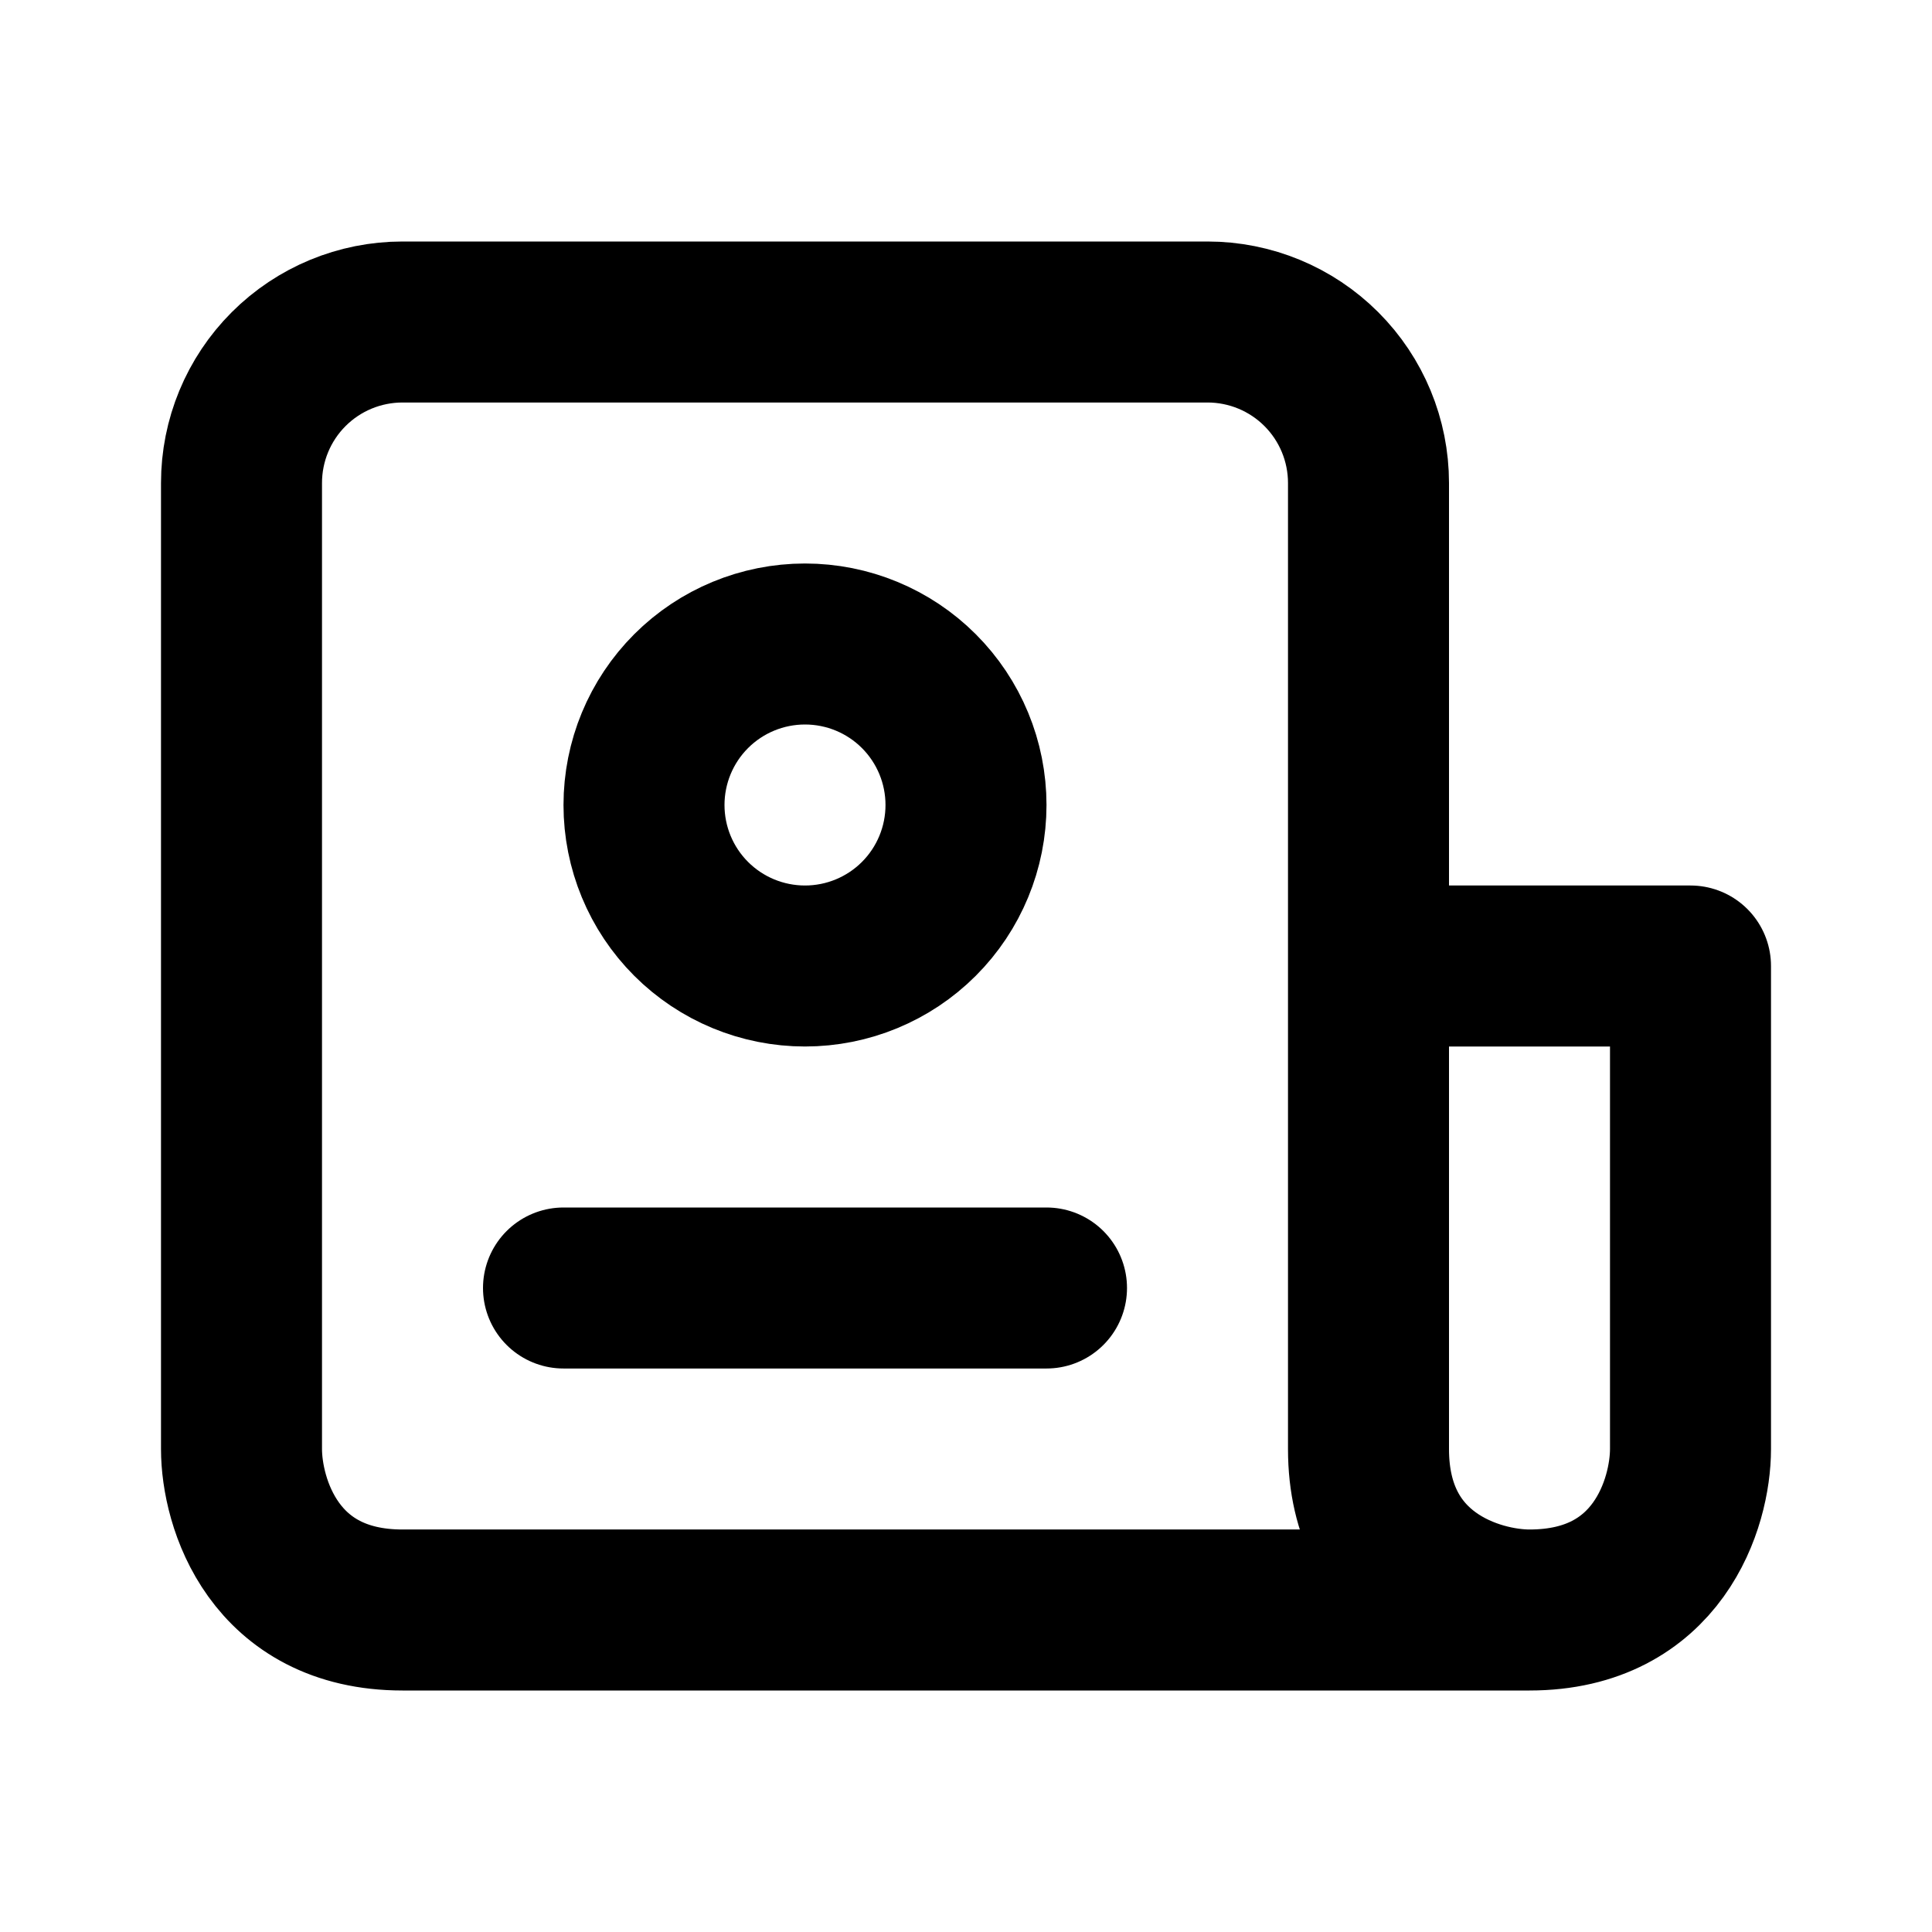
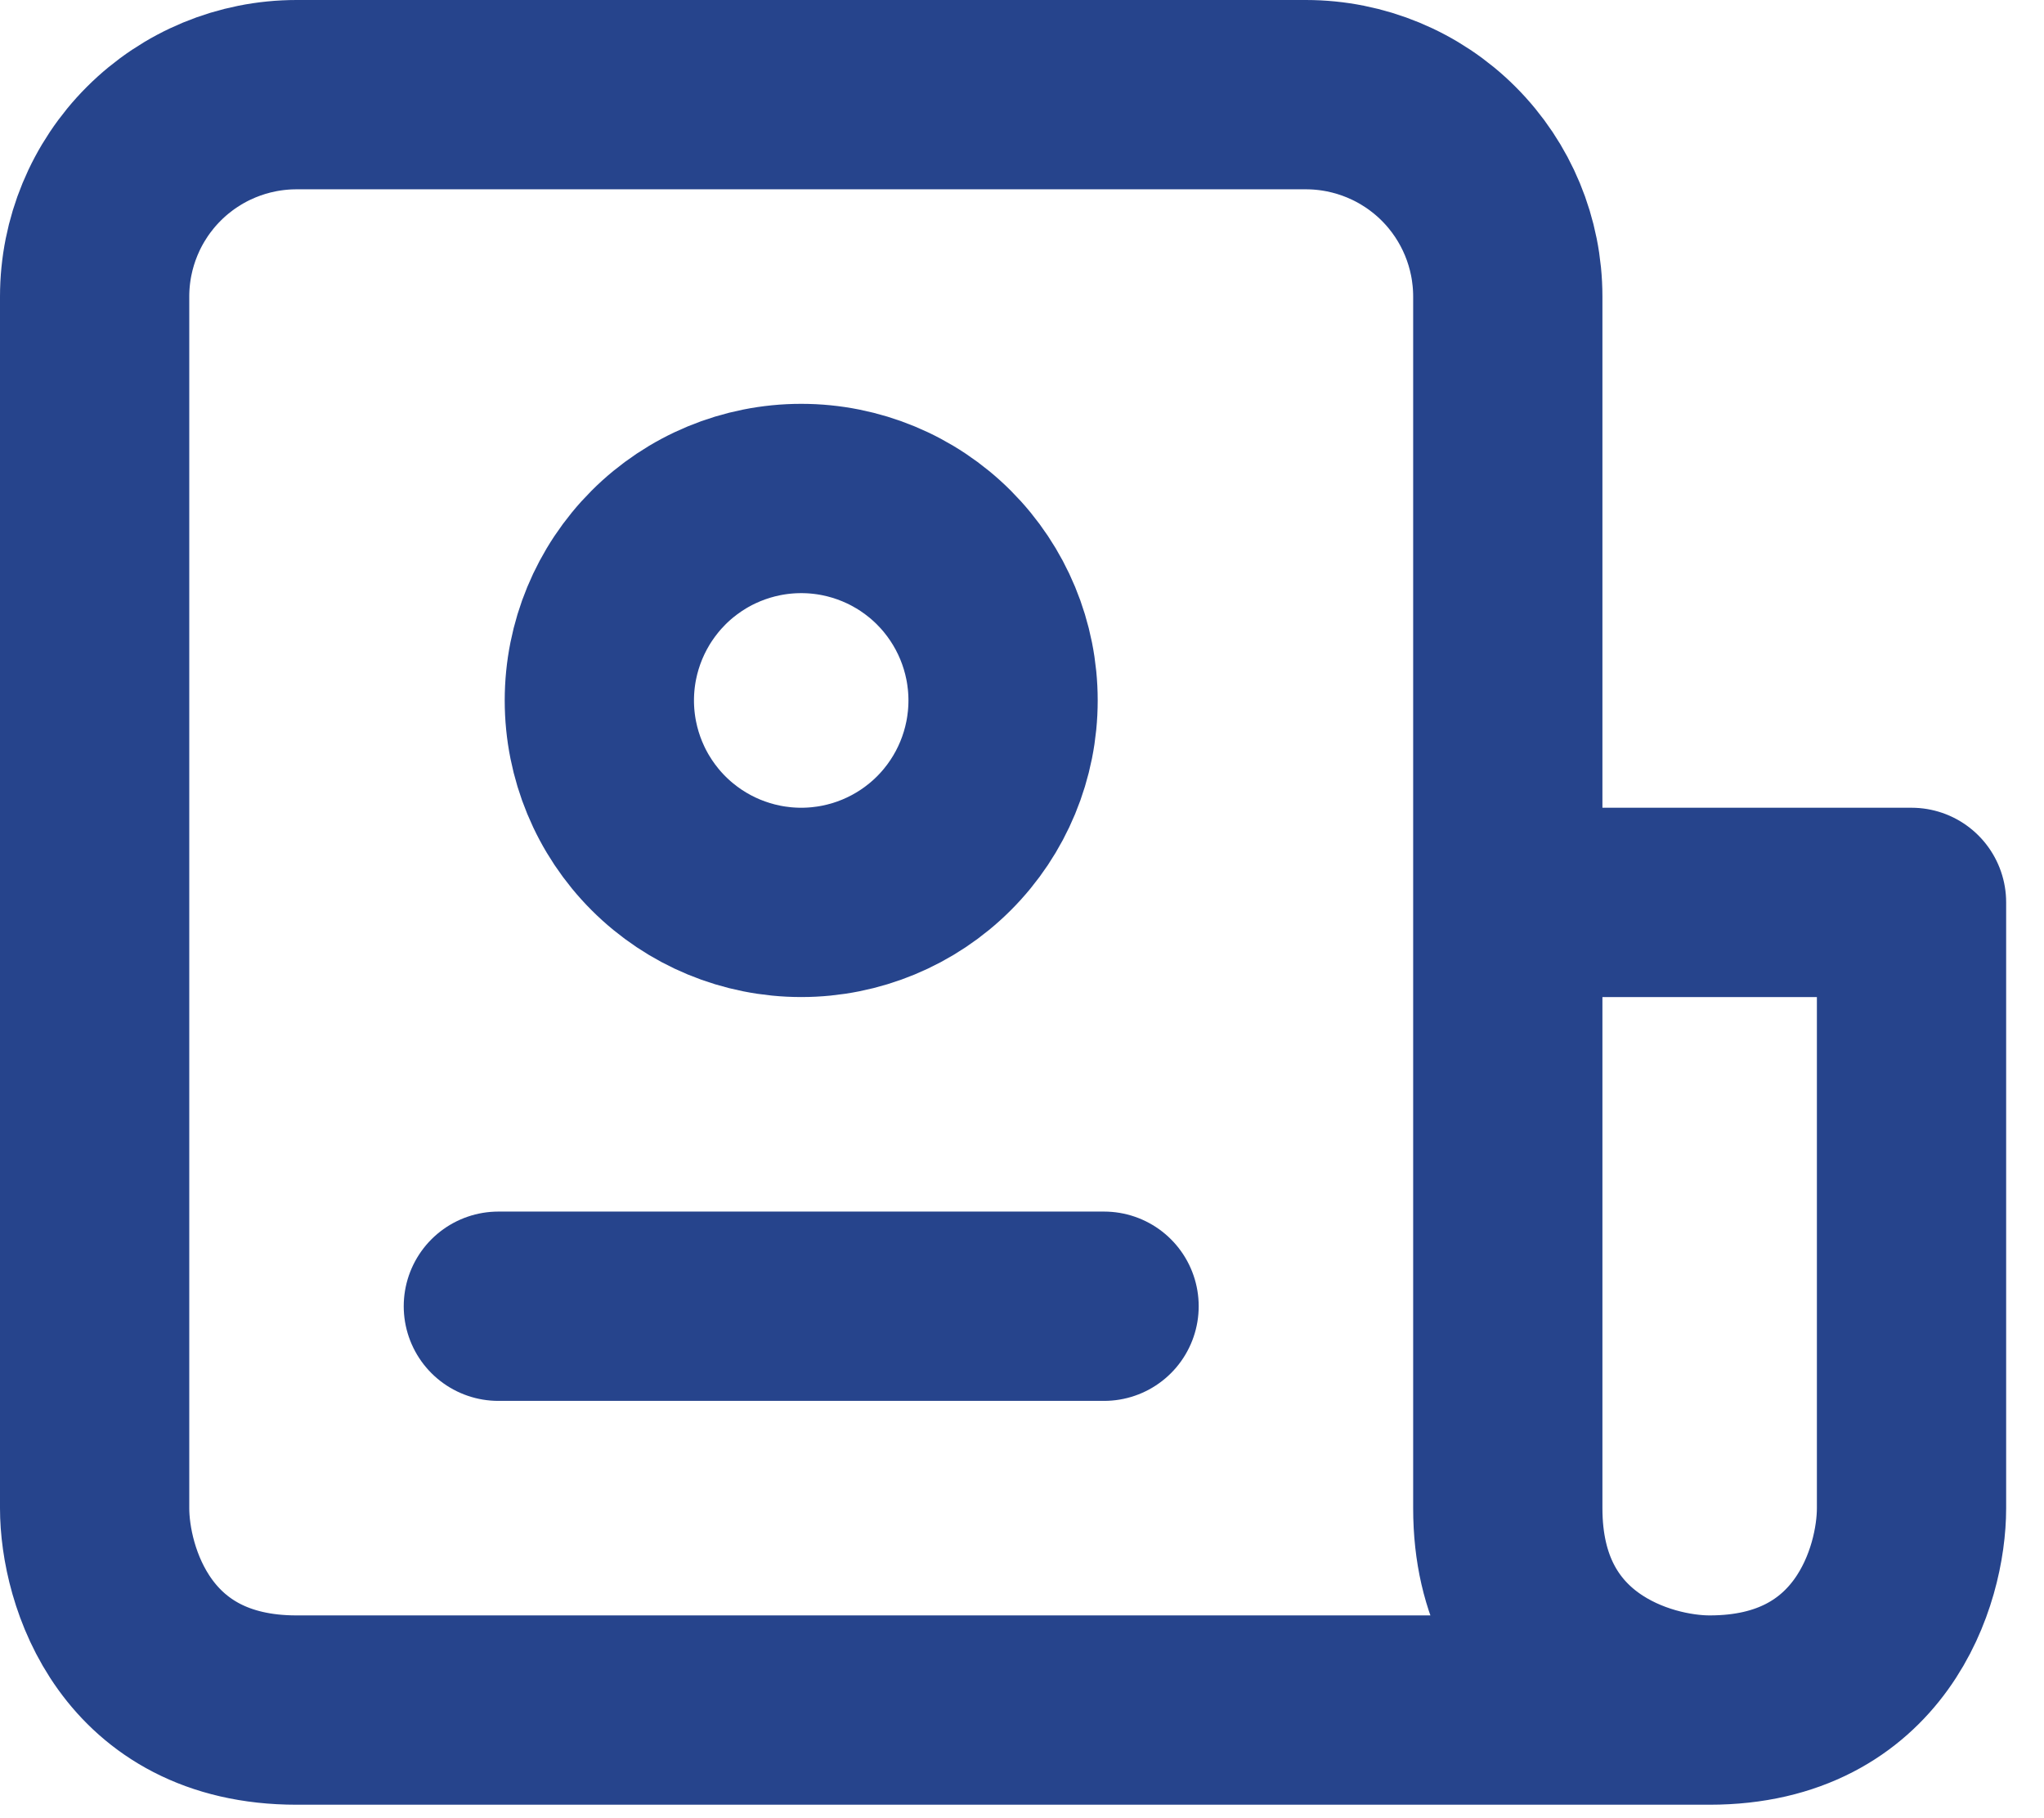
- <svg xmlns="http://www.w3.org/2000/svg" width="30" height="30" viewBox="0 0 30 30" fill="none">
-   <path d="M23.75 25H6.25C4.25 25 3.75 23.334 3.75 22.5V7.5C3.75 6.837 4.013 6.201 4.482 5.732C4.951 5.263 5.587 5 6.25 5H18.75C19.413 5 20.049 5.263 20.518 5.732C20.987 6.201 21.25 6.837 21.25 7.5V15M23.75 25C22.916 25 21.25 24.5 21.25 22.5V15M23.75 25C25.75 25 26.25 23.334 26.25 22.5V15H21.25" stroke="currentColor" stroke-width="2.5" stroke-linecap="round" stroke-linejoin="round" />
-   <path d="M8.75 20H16.25M15 12.5C15 13.163 14.737 13.799 14.268 14.268C13.799 14.737 13.163 15 12.5 15C11.837 15 11.201 14.737 10.732 14.268C10.263 13.799 10 13.163 10 12.5C10 11.837 10.263 11.201 10.732 10.732C11.201 10.263 11.837 10 12.5 10C13.163 10 13.799 10.263 14.268 10.732C14.737 11.201 15 11.837 15 12.5Z" stroke="currentColor" stroke-width="2.5" stroke-linecap="round" stroke-linejoin="round" />
+ <svg xmlns="http://www.w3.org/2000/svg" width="27" height="24" viewBox="0 0 27 24" fill="none">
+   <path d="M22.583 22.583H3.917C1.783 22.583 1.25 20.806 1.25 19.917V3.917C1.25 3.209 1.531 2.531 2.031 2.031C2.531 1.531 3.209 1.25 3.917 1.25H17.25C17.957 1.25 18.636 1.531 19.136 2.031C19.636 2.531 19.917 3.209 19.917 3.917V11.917M22.583 22.583C21.694 22.583 19.917 22.05 19.917 19.917V11.917M22.583 22.583C24.717 22.583 25.25 20.806 25.25 19.917V11.917H19.917" stroke="#26448C" stroke-width="2.5" stroke-linecap="round" stroke-linejoin="round" />
+   <path d="M6.583 17.25H14.584M13.25 9.25C13.25 9.957 12.969 10.636 12.469 11.136C11.969 11.636 11.291 11.917 10.584 11.917C9.876 11.917 9.198 11.636 8.698 11.136C8.198 10.636 7.917 9.957 7.917 9.25C7.917 8.543 8.198 7.865 8.698 7.364C9.198 6.864 9.876 6.583 10.584 6.583C11.291 6.583 11.969 6.864 12.469 7.364C12.969 7.865 13.25 8.543 13.25 9.25Z" stroke="#26448C" stroke-width="2.5" stroke-linecap="round" stroke-linejoin="round" />
</svg>
